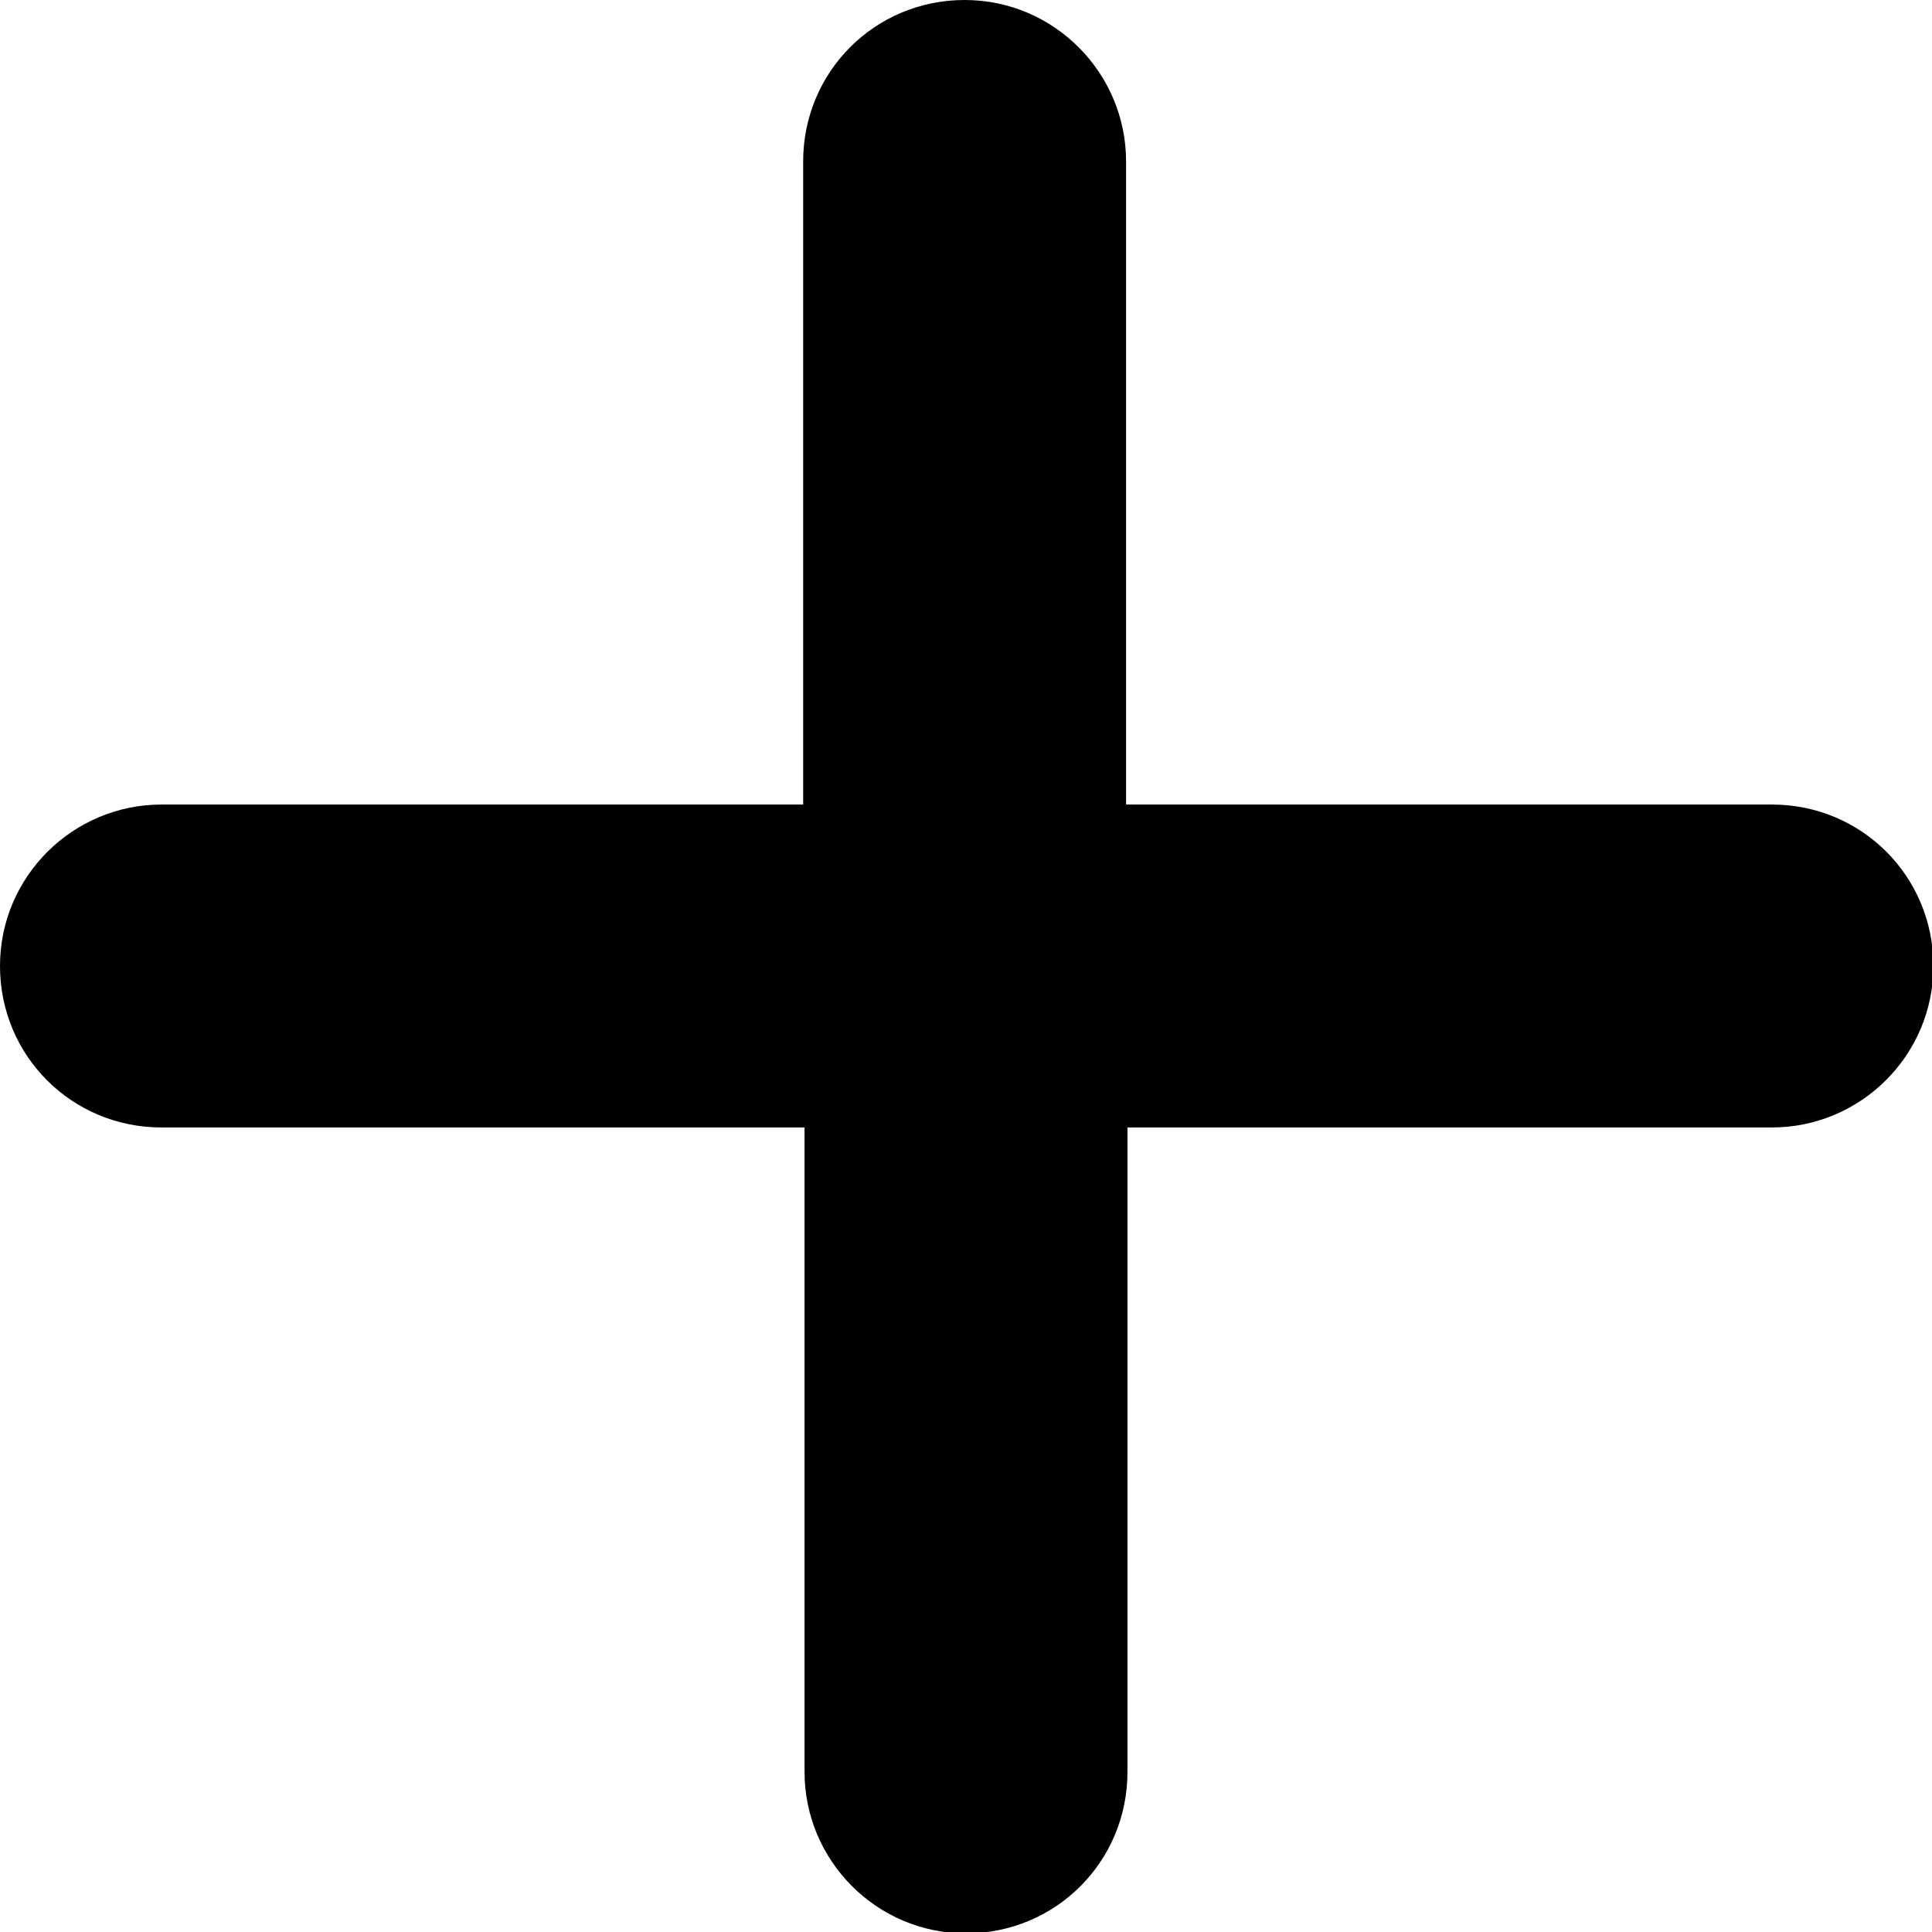
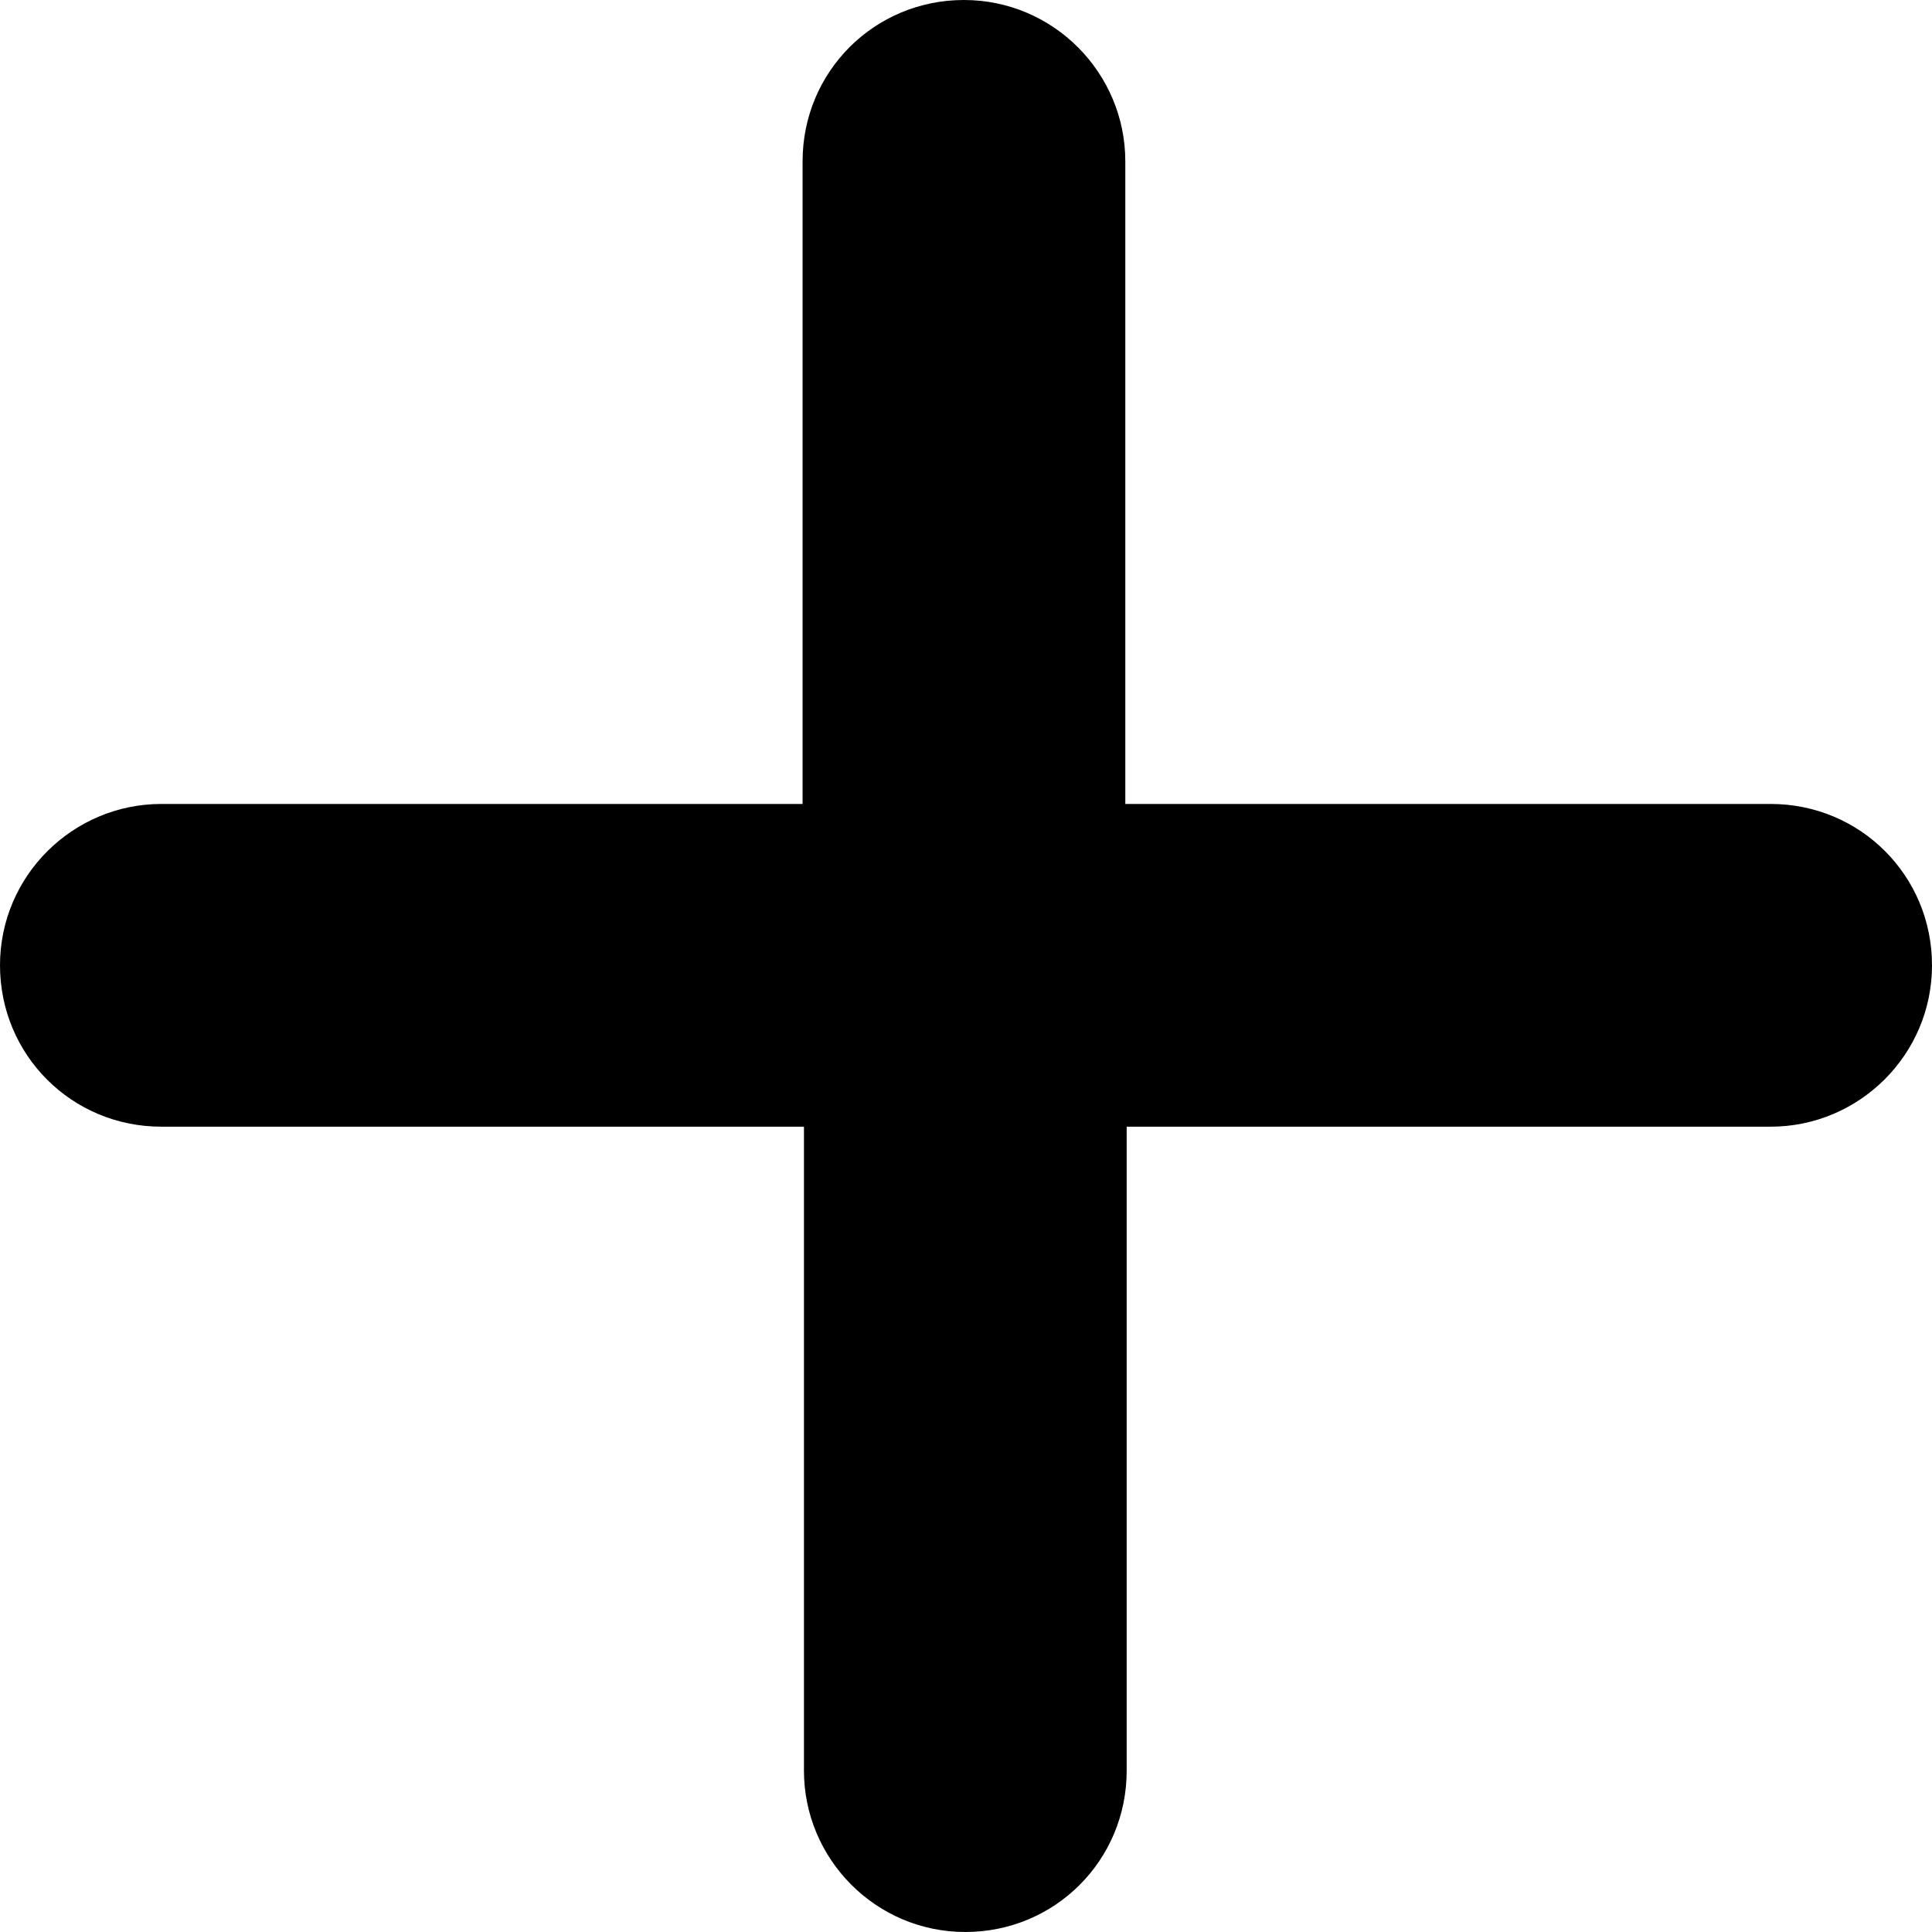
- <svg xmlns="http://www.w3.org/2000/svg" viewBox="0 0 14 14">
-   <path d="M12.83,5.83h-4.67V1.17c0-.64-.52-1.17-1.17-1.17s-1.17,.52-1.17,1.17V5.83H1.17c-.64,0-1.17,.52-1.17,1.17s.52,1.17,1.17,1.17H5.83v4.67c0,.64,.52,1.17,1.17,1.17s1.17-.52,1.17-1.17v-4.67h4.67c.64,0,1.17-.52,1.17-1.17s-.52-1.17-1.17-1.17Z" />
+ <svg xmlns="http://www.w3.org/2000/svg" viewBox="0 0 24 24">
+   <path d="M21.979 9.987H13.979V2.004C13.979 0.908 13.088 0 11.974 0C10.861 0 9.97 0.891 9.97 2.004V9.987H2.004C0.908 9.987 0 10.878 0 11.991C0 13.105 0.891 13.996 2.004 13.996H9.987V21.996C9.987 23.092 10.878 24 11.991 24C13.105 24 13.996 23.109 13.996 21.996V13.996H21.996C23.092 13.996 24 13.105 24 11.991C24 10.878 23.109 9.987 21.996 9.987H21.979Z" />
</svg>
